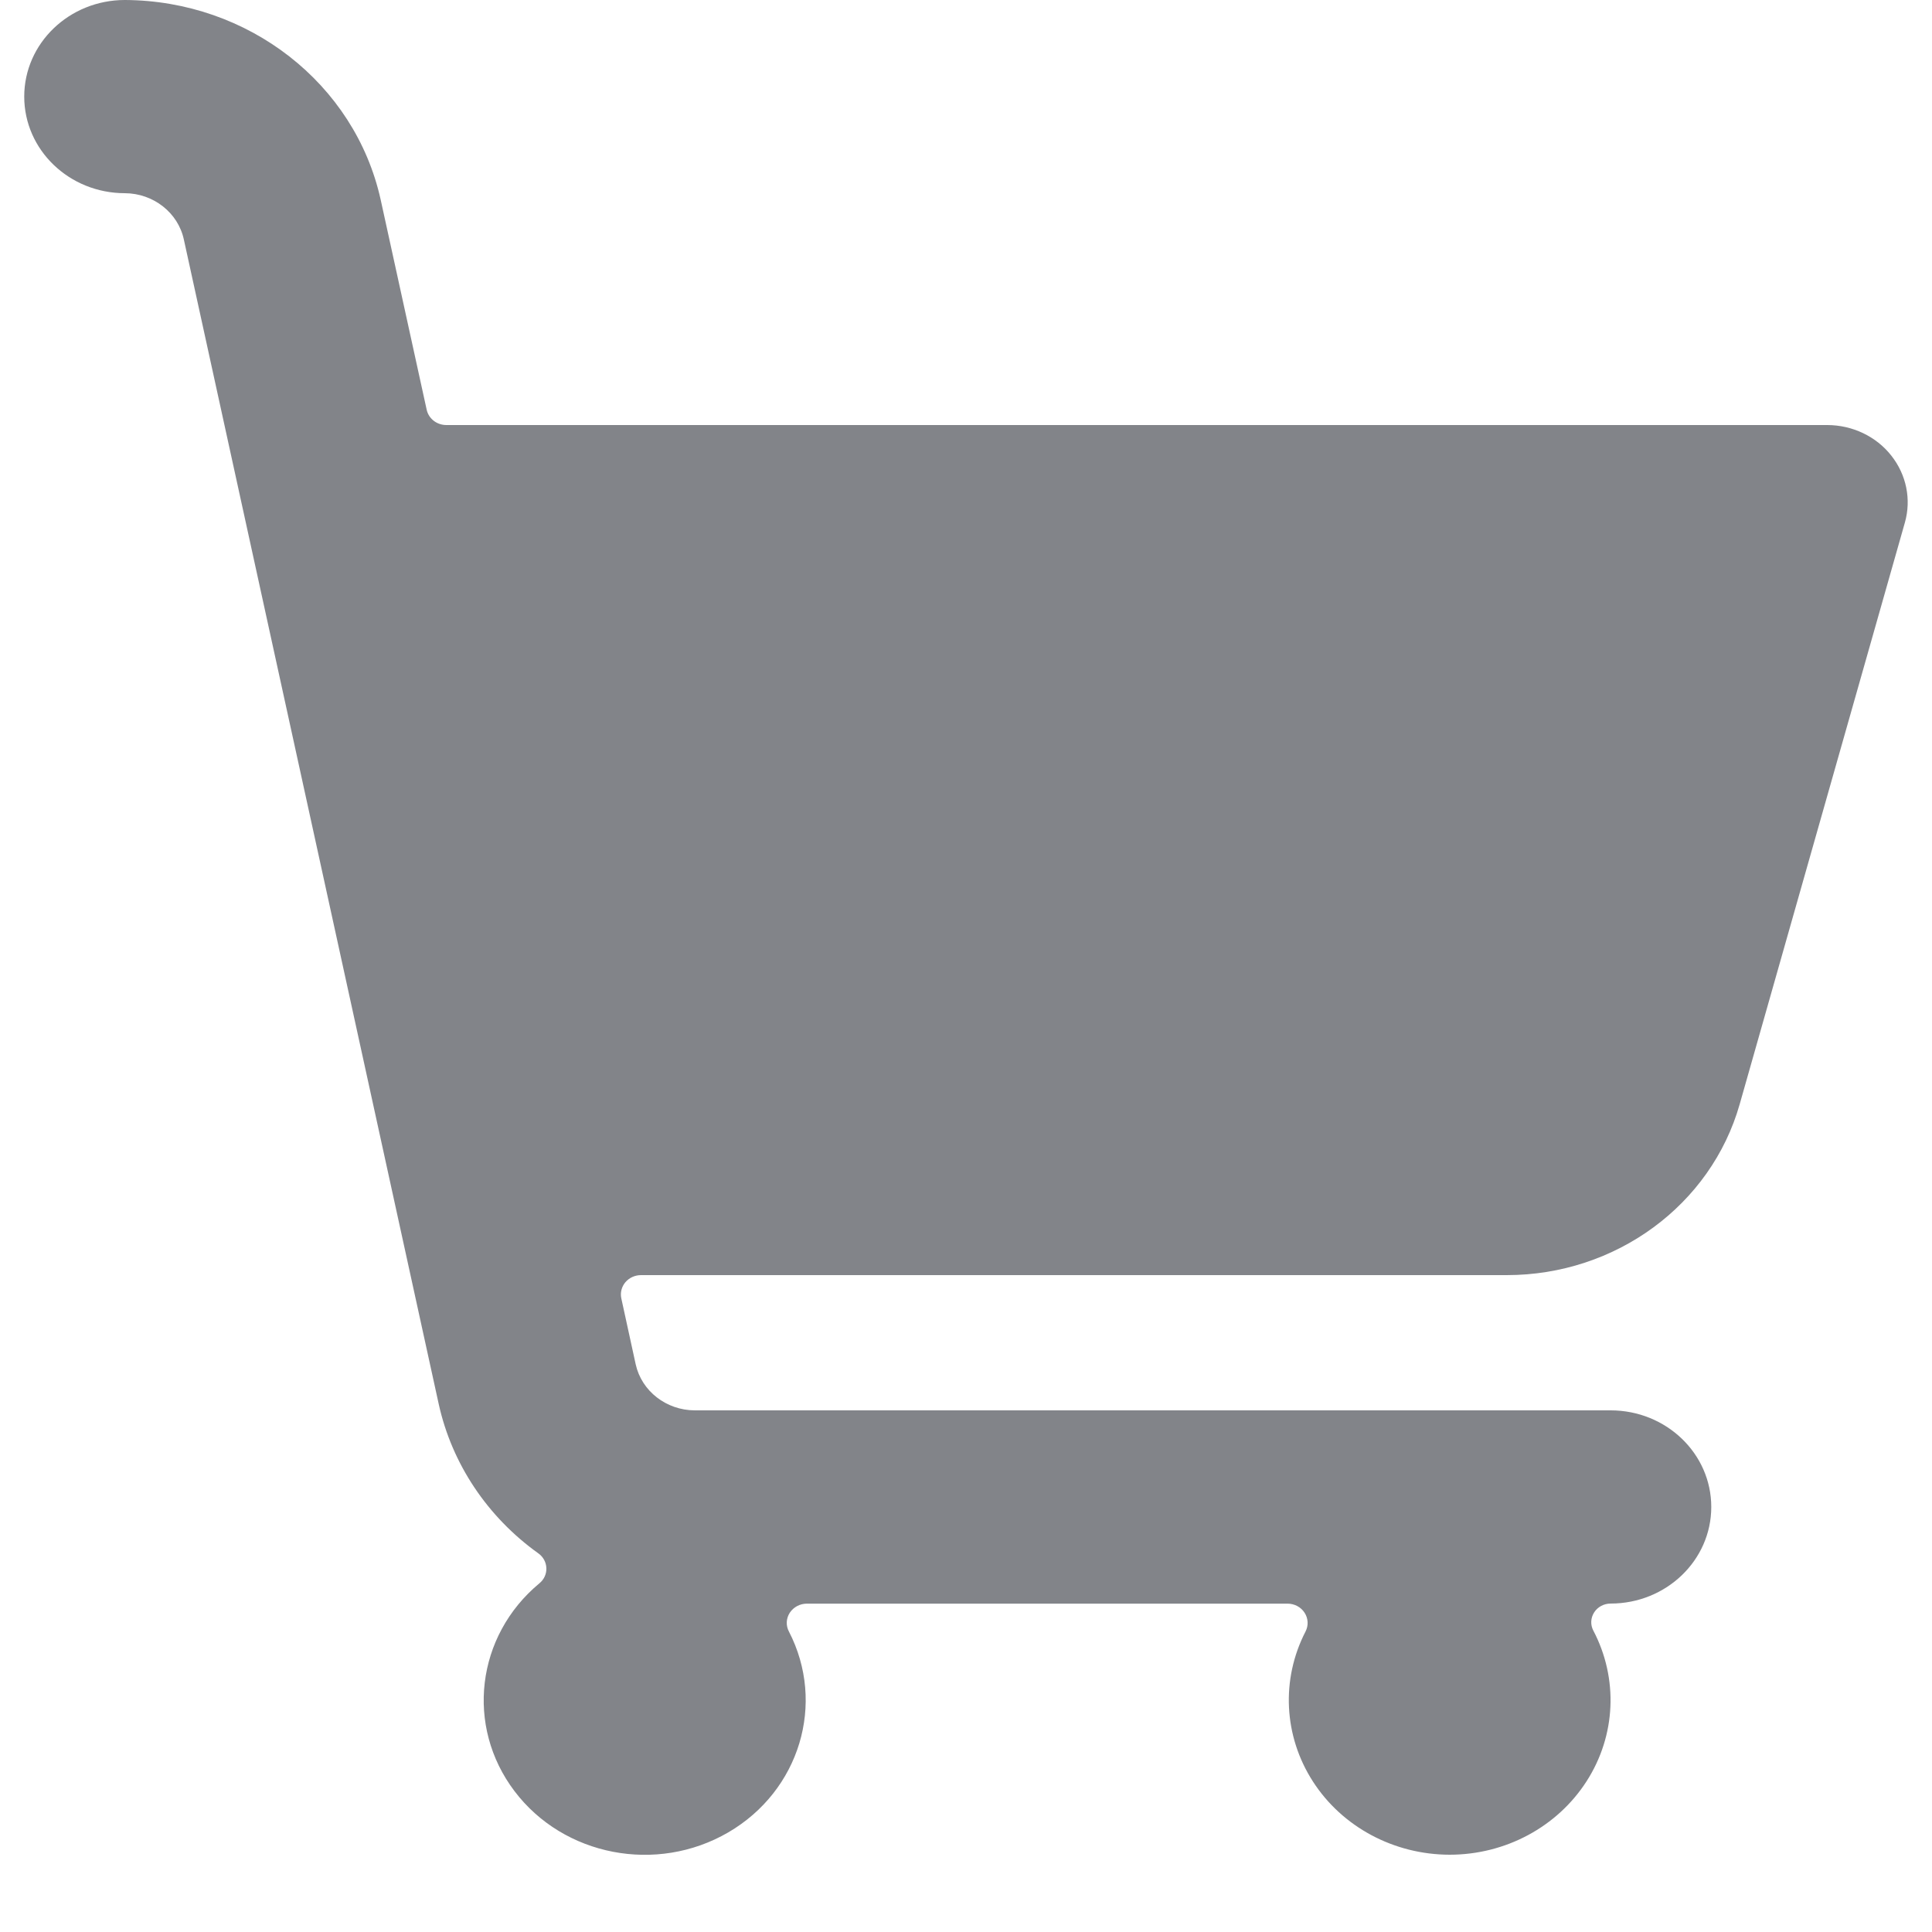
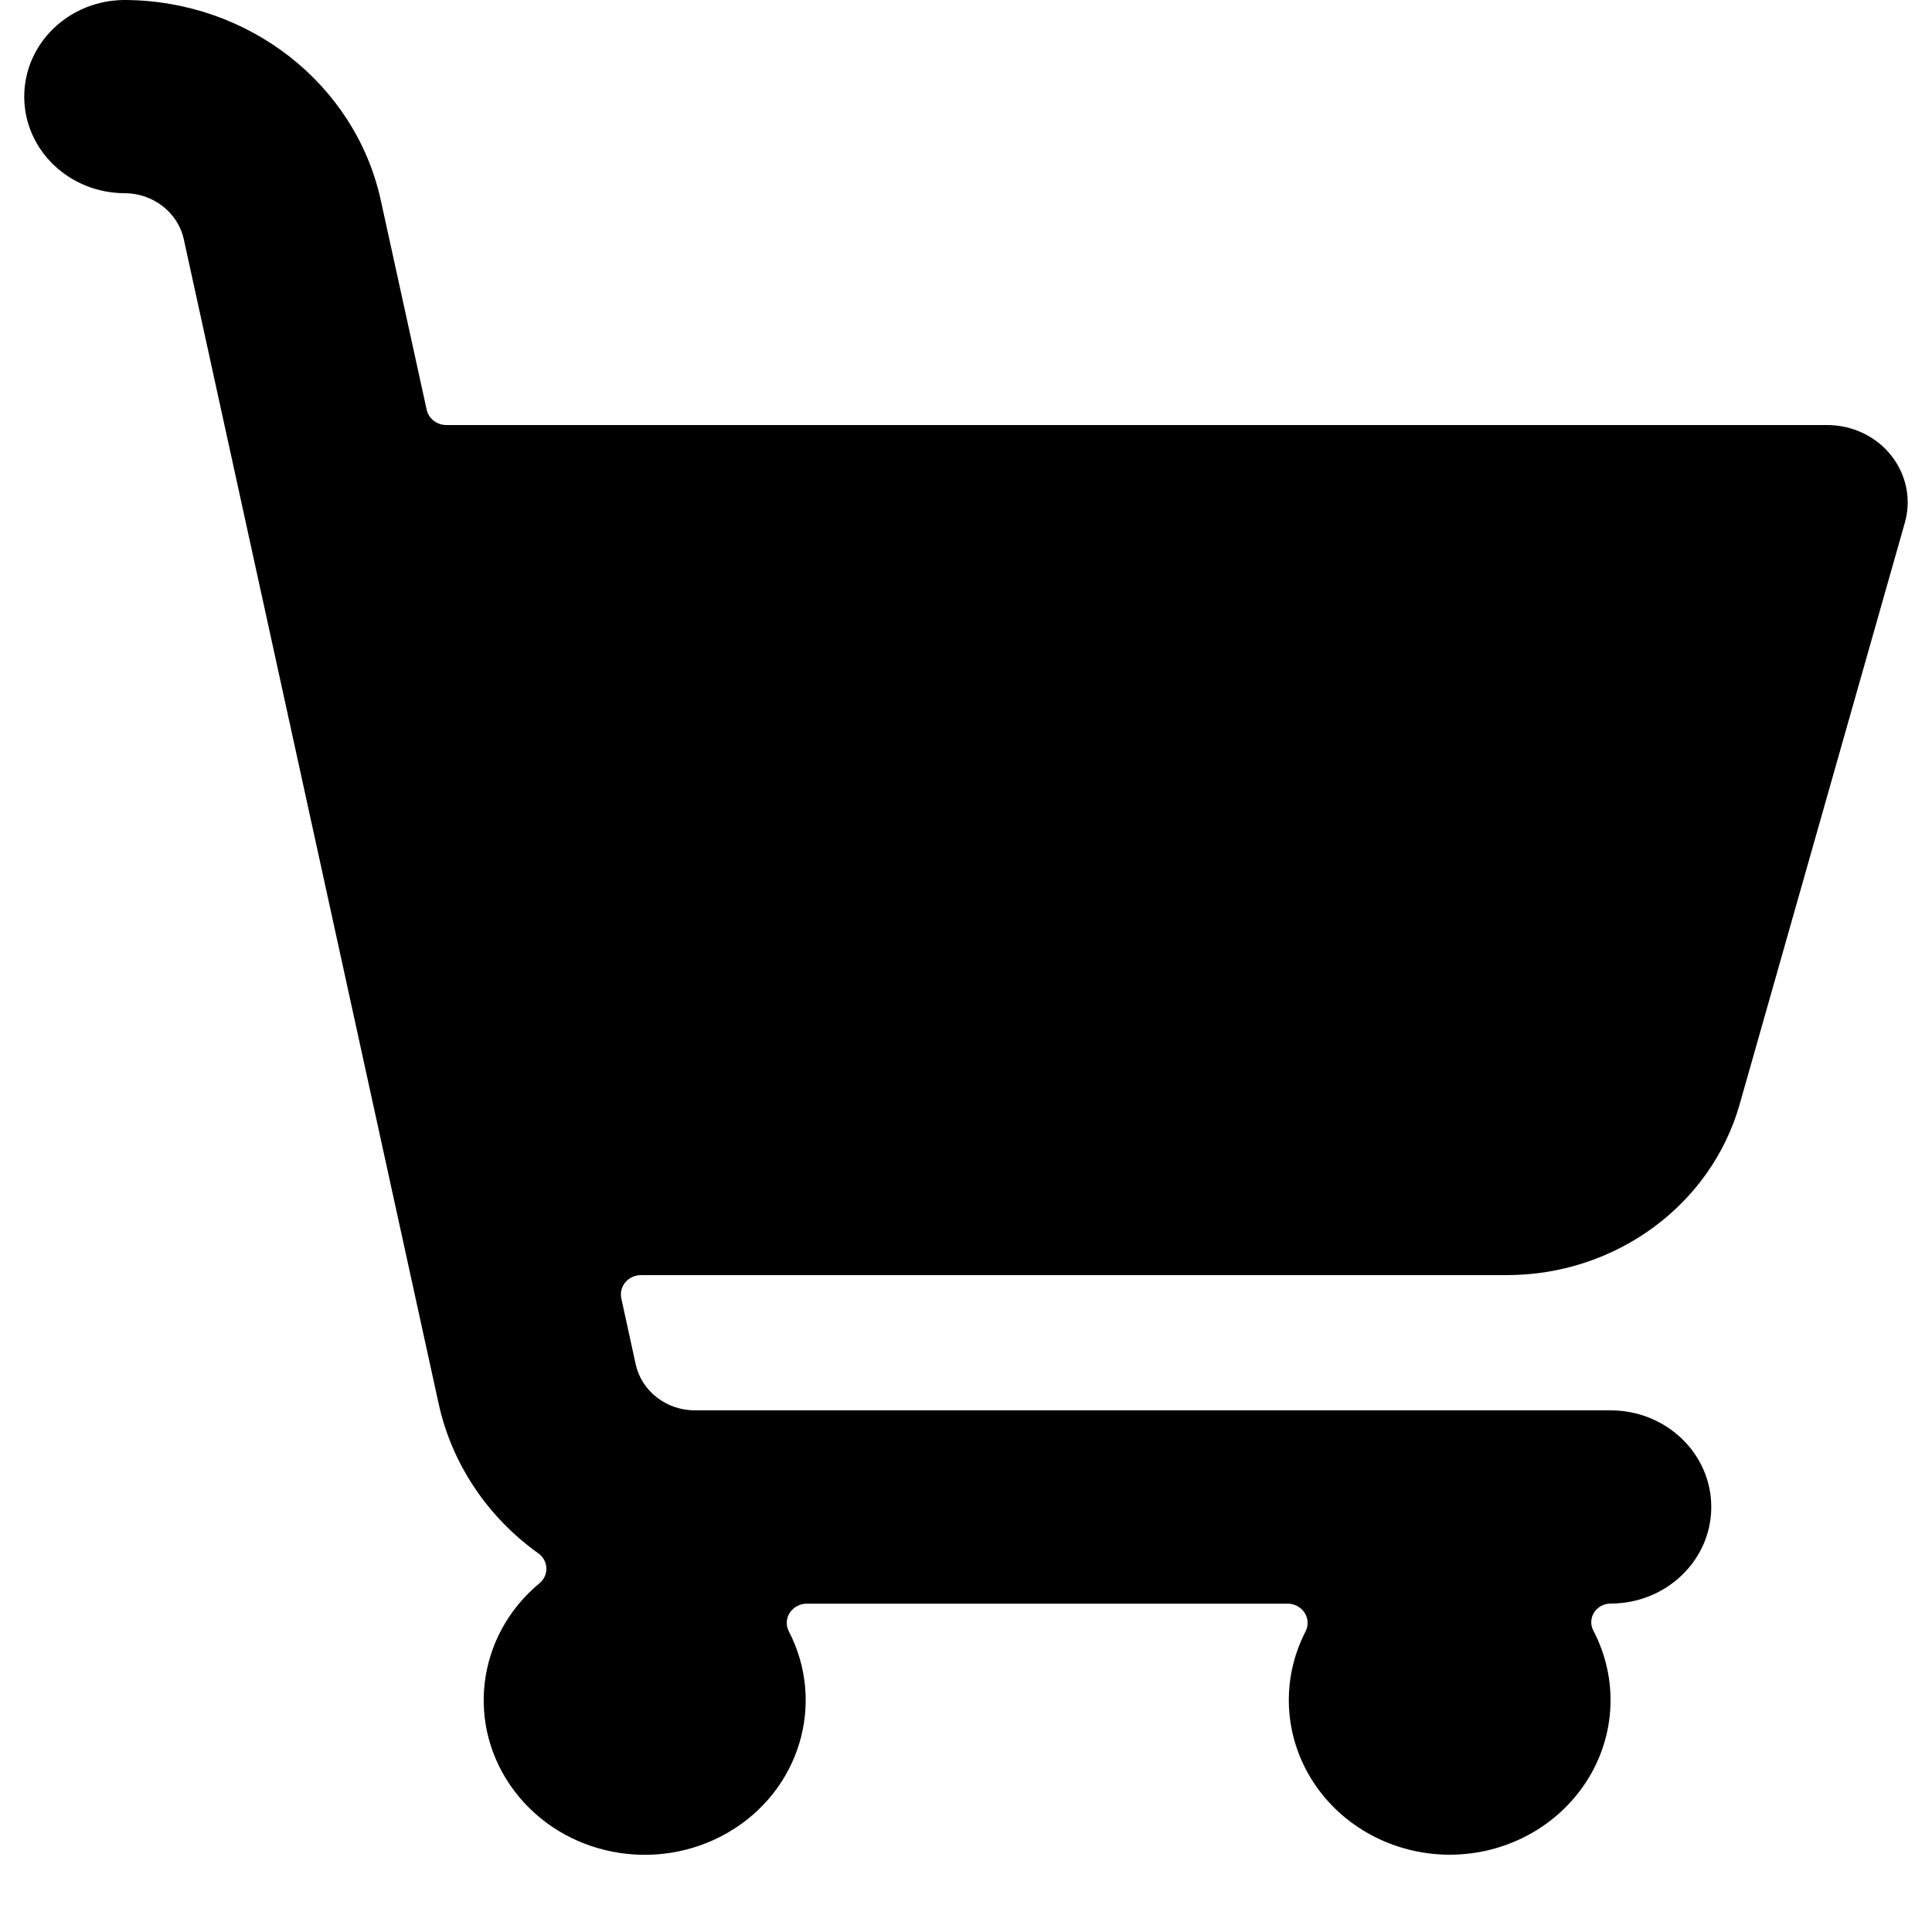
- <svg xmlns="http://www.w3.org/2000/svg" width="24" height="24" viewBox="0 0 24 24" fill="none">
-   <path d="M23.663 6.492C23.745 6.204 23.682 5.896 23.493 5.658C23.305 5.42 23.011 5.281 22.7 5.28H5.547C5.427 5.281 5.324 5.201 5.3 5.088L4.728 2.477C4.407 1.037 3.085 0.007 1.551 0C0.861 0 0.301 0.537 0.301 1.2C0.301 1.863 0.861 2.4 1.551 2.4C1.906 2.402 2.212 2.642 2.284 2.976L5.45 17.442C5.614 18.184 6.054 18.843 6.687 19.296C6.748 19.339 6.785 19.407 6.787 19.48C6.79 19.552 6.758 19.622 6.7 19.669C5.914 20.322 5.78 21.444 6.392 22.251C7.003 23.058 8.157 23.28 9.046 22.763C9.934 22.246 10.262 21.161 9.8 20.267C9.761 20.193 9.765 20.105 9.811 20.034C9.857 19.964 9.937 19.921 10.024 19.921H15.994C16.081 19.921 16.161 19.964 16.206 20.034C16.252 20.105 16.256 20.193 16.218 20.267C15.911 20.862 15.946 21.567 16.31 22.131C16.674 22.696 17.317 23.039 18.008 23.04C18.702 23.04 19.346 22.694 19.71 22.126C20.074 21.559 20.105 20.851 19.793 20.256C19.755 20.184 19.759 20.099 19.803 20.03C19.846 19.962 19.924 19.92 20.008 19.92C20.698 19.92 21.258 19.383 21.258 18.72C21.258 18.057 20.698 17.52 20.008 17.52H8.631C8.277 17.519 7.971 17.281 7.897 16.949L7.718 16.128C7.703 16.057 7.722 15.984 7.769 15.928C7.817 15.872 7.888 15.84 7.963 15.84H18.717C20.07 15.84 21.255 14.97 21.611 13.717L23.663 6.492Z" fill="#828489" />
+ <svg xmlns="http://www.w3.org/2000/svg" viewBox="0 0 24 24" fill="none">
+   <path d="M23.663 6.492C23.745 6.204 23.682 5.896 23.493 5.658C23.305 5.42 23.011 5.281 22.7 5.28H5.547C5.427 5.281 5.324 5.201 5.3 5.088L4.728 2.477C4.407 1.037 3.085 0.007 1.551 0C0.861 0 0.301 0.537 0.301 1.2C0.301 1.863 0.861 2.4 1.551 2.4C1.906 2.402 2.212 2.642 2.284 2.976L5.45 17.442C5.614 18.184 6.054 18.843 6.687 19.296C6.748 19.339 6.785 19.407 6.787 19.48C6.79 19.552 6.758 19.622 6.7 19.669C5.914 20.322 5.78 21.444 6.392 22.251C7.003 23.058 8.157 23.28 9.046 22.763C9.934 22.246 10.262 21.161 9.8 20.267C9.761 20.193 9.765 20.105 9.811 20.034C9.857 19.964 9.937 19.921 10.024 19.921H15.994C16.081 19.921 16.161 19.964 16.206 20.034C16.252 20.105 16.256 20.193 16.218 20.267C15.911 20.862 15.946 21.567 16.31 22.131C16.674 22.696 17.317 23.039 18.008 23.04C18.702 23.04 19.346 22.694 19.71 22.126C20.074 21.559 20.105 20.851 19.793 20.256C19.755 20.184 19.759 20.099 19.803 20.03C19.846 19.962 19.924 19.92 20.008 19.92C20.698 19.92 21.258 19.383 21.258 18.72C21.258 18.057 20.698 17.52 20.008 17.52H8.631C8.277 17.519 7.971 17.281 7.897 16.949L7.718 16.128C7.703 16.057 7.722 15.984 7.769 15.928C7.817 15.872 7.888 15.84 7.963 15.84H18.717C20.07 15.84 21.255 14.97 21.611 13.717L23.663 6.492Z" fill="currentColor" />
</svg>
